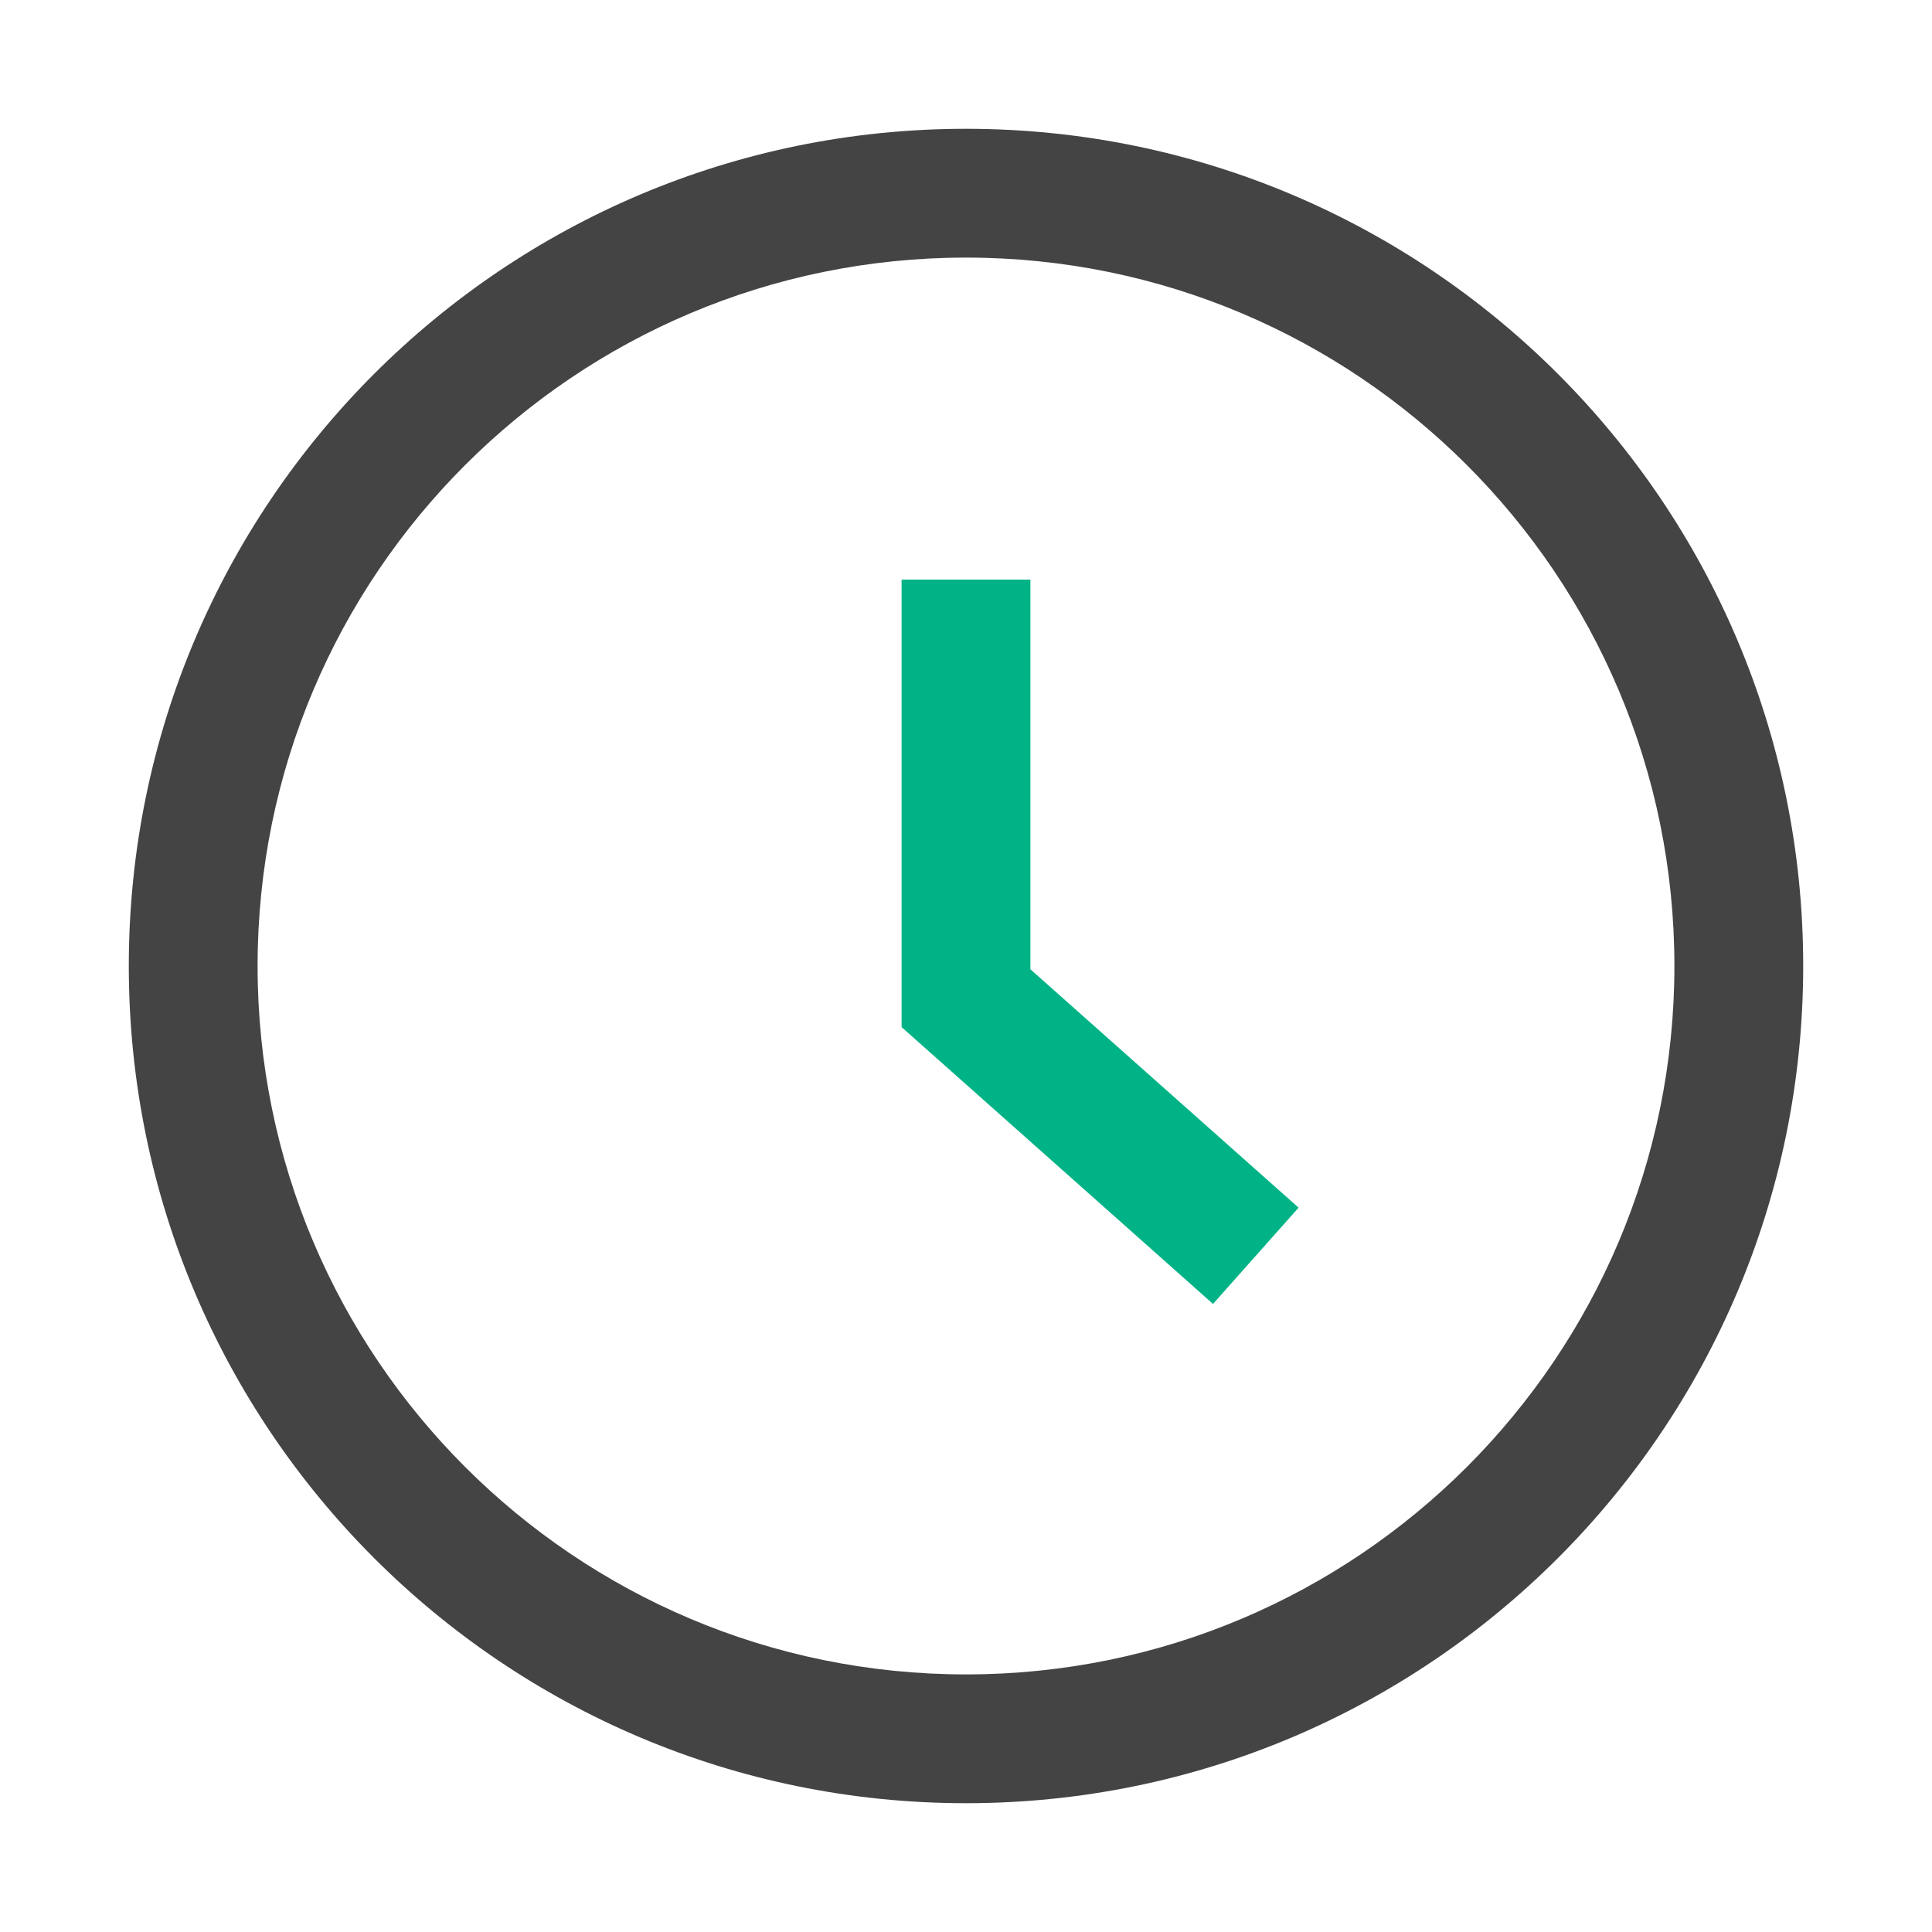
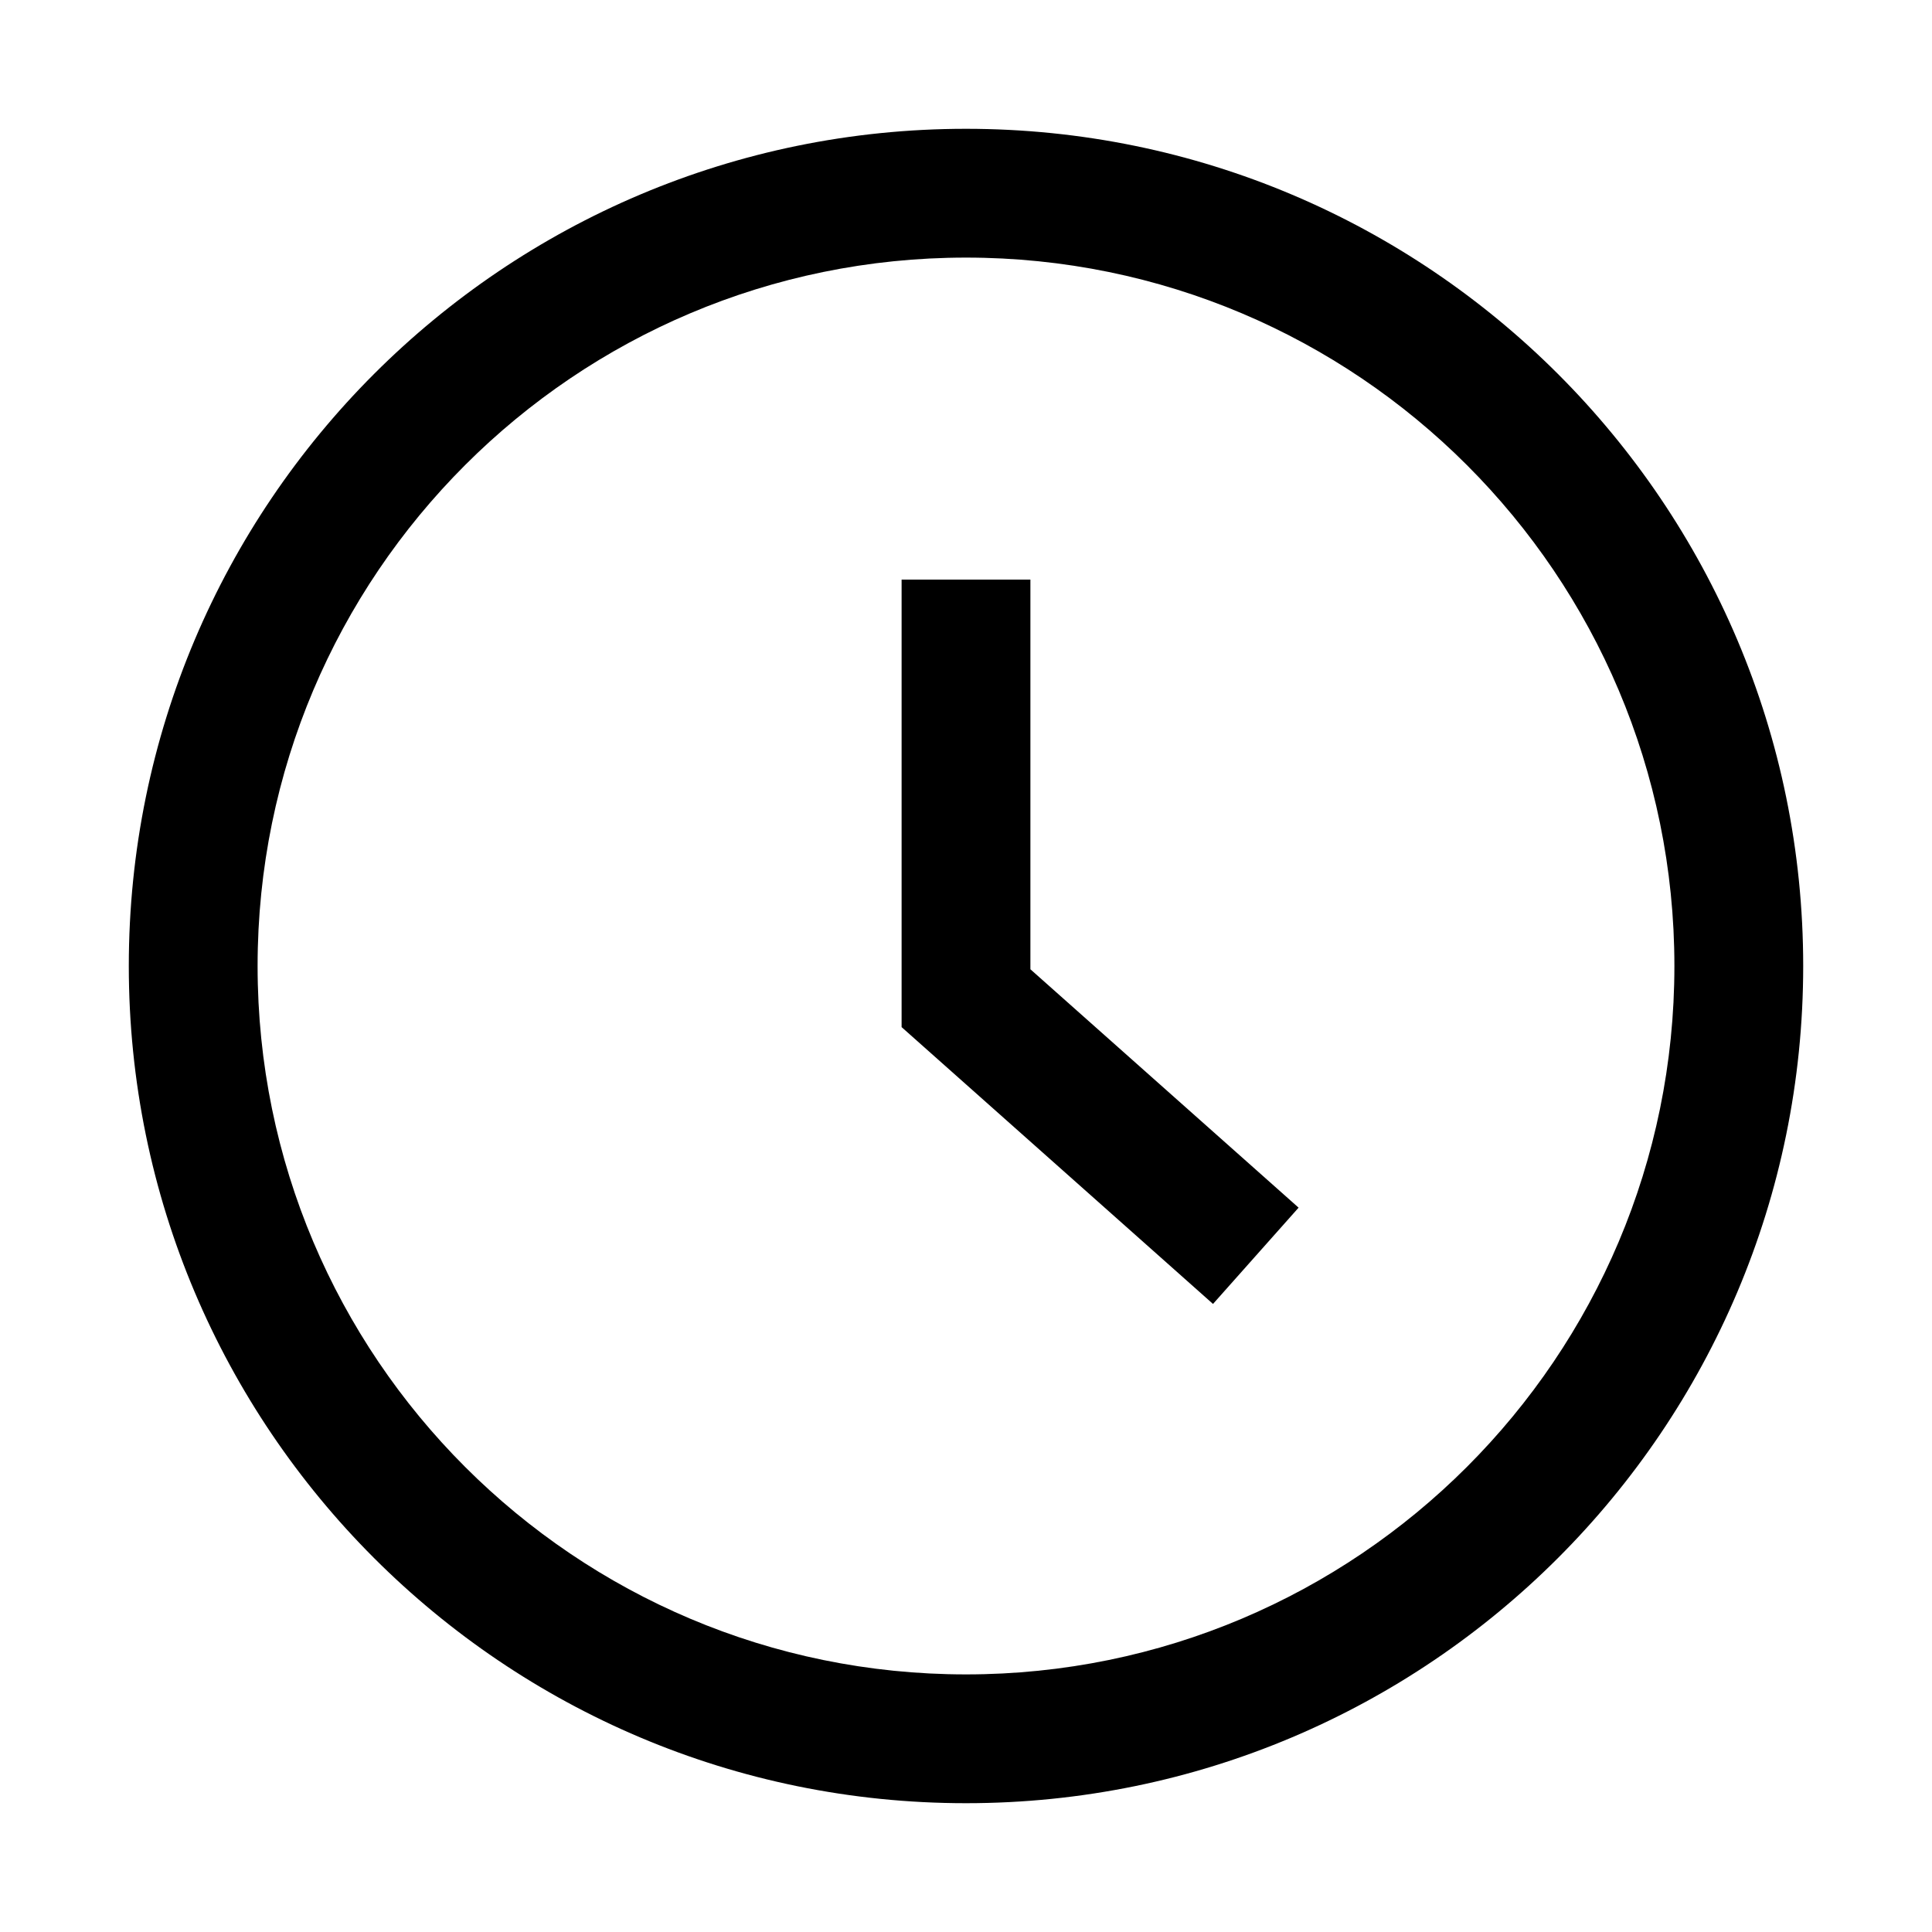
- <svg xmlns="http://www.w3.org/2000/svg" t="1619097170680" class="icon" viewBox="0 0 1024 1024" version="1.1" p-id="3129" width="200" height="200">
+ <svg xmlns="http://www.w3.org/2000/svg" viewBox="0 0 1024 1024">
  <defs>
-     <style type="text/css" />
+     <style />
  </defs>
-   <path d="M512 68.267C266.923 68.267 68.267 266.923 68.267 512s198.656 443.733 443.733 443.733 443.733-198.656 443.733-443.733S757.077 68.267 512 68.267z m0 68.267c207.36 0 375.467 168.107 375.467 375.467s-168.107 375.467-375.467 375.467S136.533 719.36 136.533 512 304.64 136.533 512 136.533z" fill="#444444" p-id="3130" />
-   <path d="M546.133 307.2v206.541l142.148 126.345-45.363 51.029L477.867 544.393V307.2z" fill="#00B386" p-id="3131" />
+   <path d="M512 68.267C266.923 68.267 68.267 266.923 68.267 512S266.923 955.733 512 955.733 955.733 757.077 955.733 512 757.077 68.267 512 68.267zm0 68.266c207.36 0 375.467 168.107 375.467 375.467S719.36 887.467 512 887.467 136.533 719.36 136.533 512 304.64 136.533 512 136.533z" />
+   <path d="M546.133 307.2v206.54l142.149 126.345-45.364 51.03-165.051-146.722V307.2z" />
</svg>
